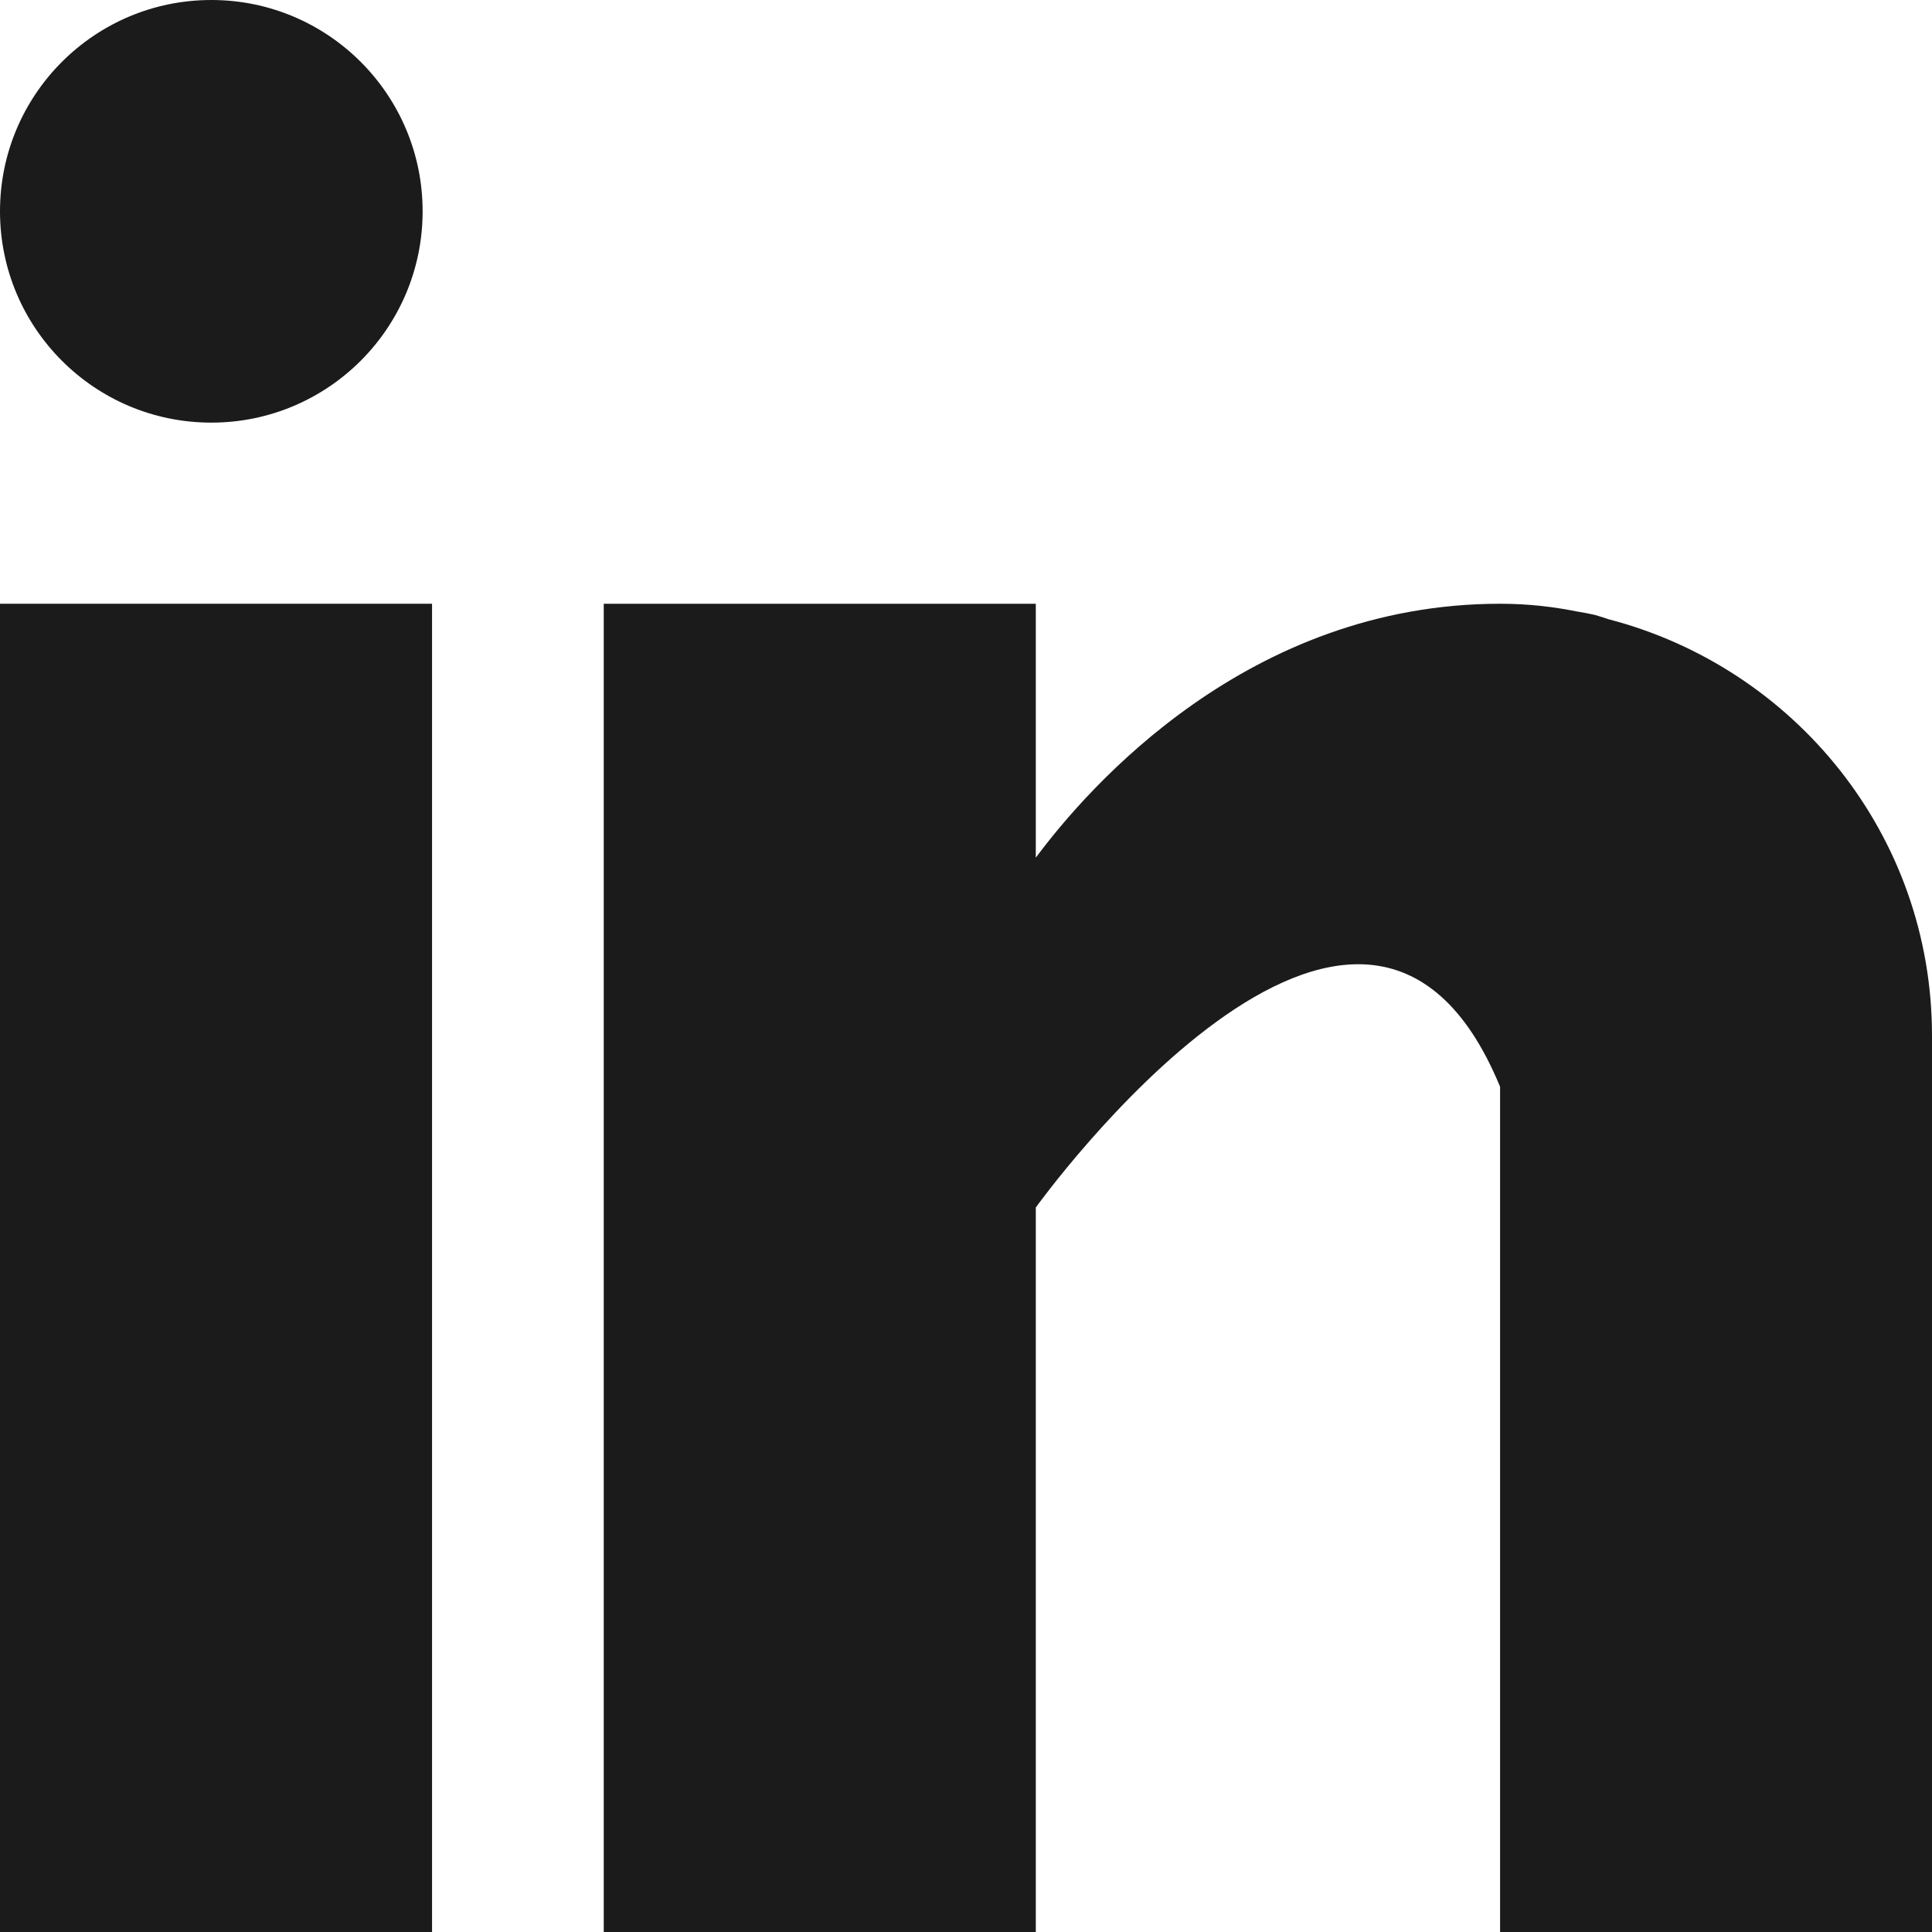
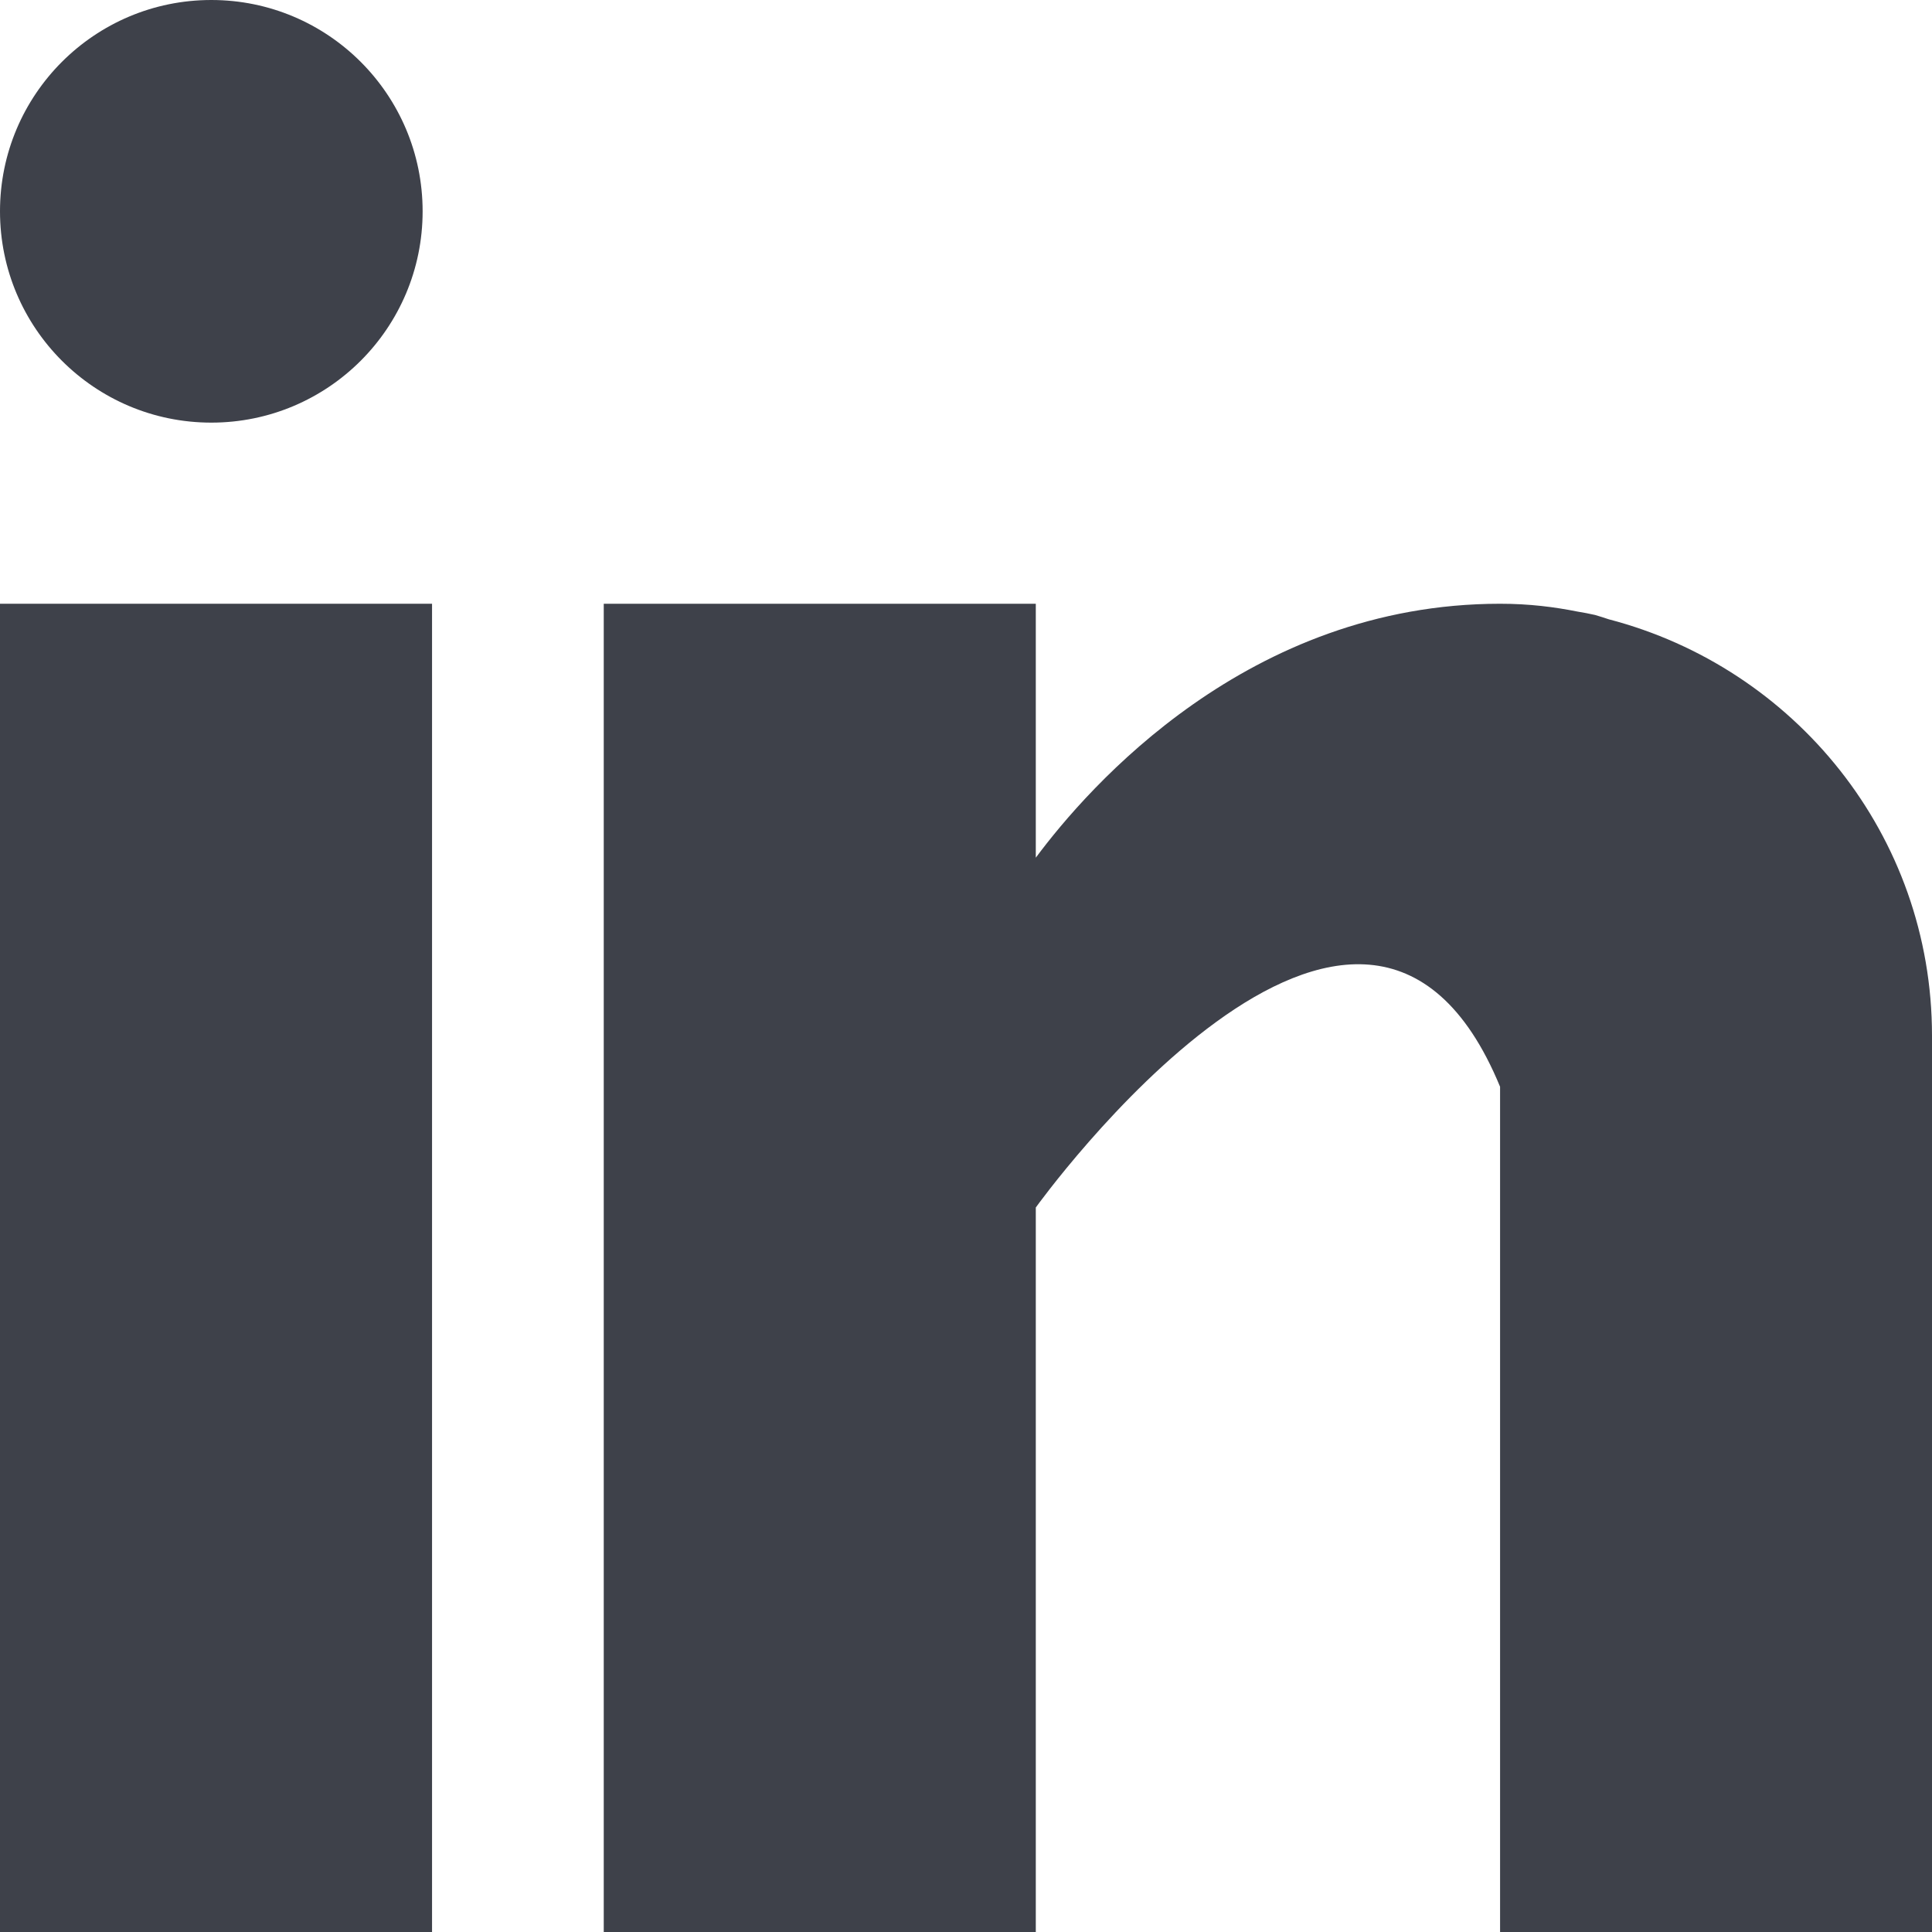
- <svg xmlns="http://www.w3.org/2000/svg" version="1.1" id="Capa_1" x="0px" y="0px" viewBox="0 0 512 512" style="enable-background:new 0 0 512 512;" xml:space="preserve" width="512px" height="512px">
+ <svg xmlns="http://www.w3.org/2000/svg" version="1.1" id="Capa_1" x="0px" y="0px" viewBox="0 0 512 512" style="enable-background:new 0 0 512 512;" xml:space="preserve" width="512px" height="512px" class="">
  <g>
    <g>
-       <rect y="160" width="114.496" height="352" fill="#1B1B1B" />
+       <g>
+         <rect y="160" width="114.496" height="352" data-original="#000000" class="active-path" data-old_color="#3e414a" fill="#3e414a" />
+       </g>
+     </g>
+     <g>
+       <g>
+         <path d="M426.368,164.128c-1.216-0.384-2.368-0.8-3.648-1.152c-1.536-0.352-3.072-0.64-4.64-0.896    c-6.08-1.216-12.736-2.08-20.544-2.08c-66.752,0-109.088,48.544-123.04,67.296V160H160v352h114.496V320    c0,0,86.528-120.512,123.04-32c0,79.008,0,224,0,224H512V274.464C512,221.28,475.552,176.96,426.368,164.128z" data-original="#000000" class="active-path" data-old_color="#3e414a" fill="#3e414a" />
+       </g>
+     </g>
+     <g>
+       <g>
+         <circle cx="56" cy="56" r="56" data-original="#000000" class="active-path" data-old_color="#3e414a" fill="#3e414a" />
+       </g>
    </g>
  </g>
-   <g>
-     <g>
-       <path d="M426.368,164.128c-1.216-0.384-2.368-0.8-3.648-1.152c-1.536-0.352-3.072-0.64-4.64-0.896    c-6.08-1.216-12.736-2.08-20.544-2.08c-66.752,0-109.088,48.544-123.04,67.296V160H160v352h114.496V320    c0,0,86.528-120.512,123.04-32c0,79.008,0,224,0,224H512V274.464C512,221.28,475.552,176.96,426.368,164.128z" fill="#1B1B1B" />
-     </g>
-   </g>
-   <g>
-     <g>
-       <circle cx="56" cy="56" r="56" fill="#1B1B1B" />
-     </g>
-   </g>
-   <g>
- </g>
-   <g>
- </g>
-   <g>
- </g>
-   <g>
- </g>
-   <g>
- </g>
-   <g>
- </g>
-   <g>
- </g>
-   <g>
- </g>
-   <g>
- </g>
-   <g>
- </g>
-   <g>
- </g>
-   <g>
- </g>
-   <g>
- </g>
-   <g>
- </g>
-   <g>
- </g>
</svg>
